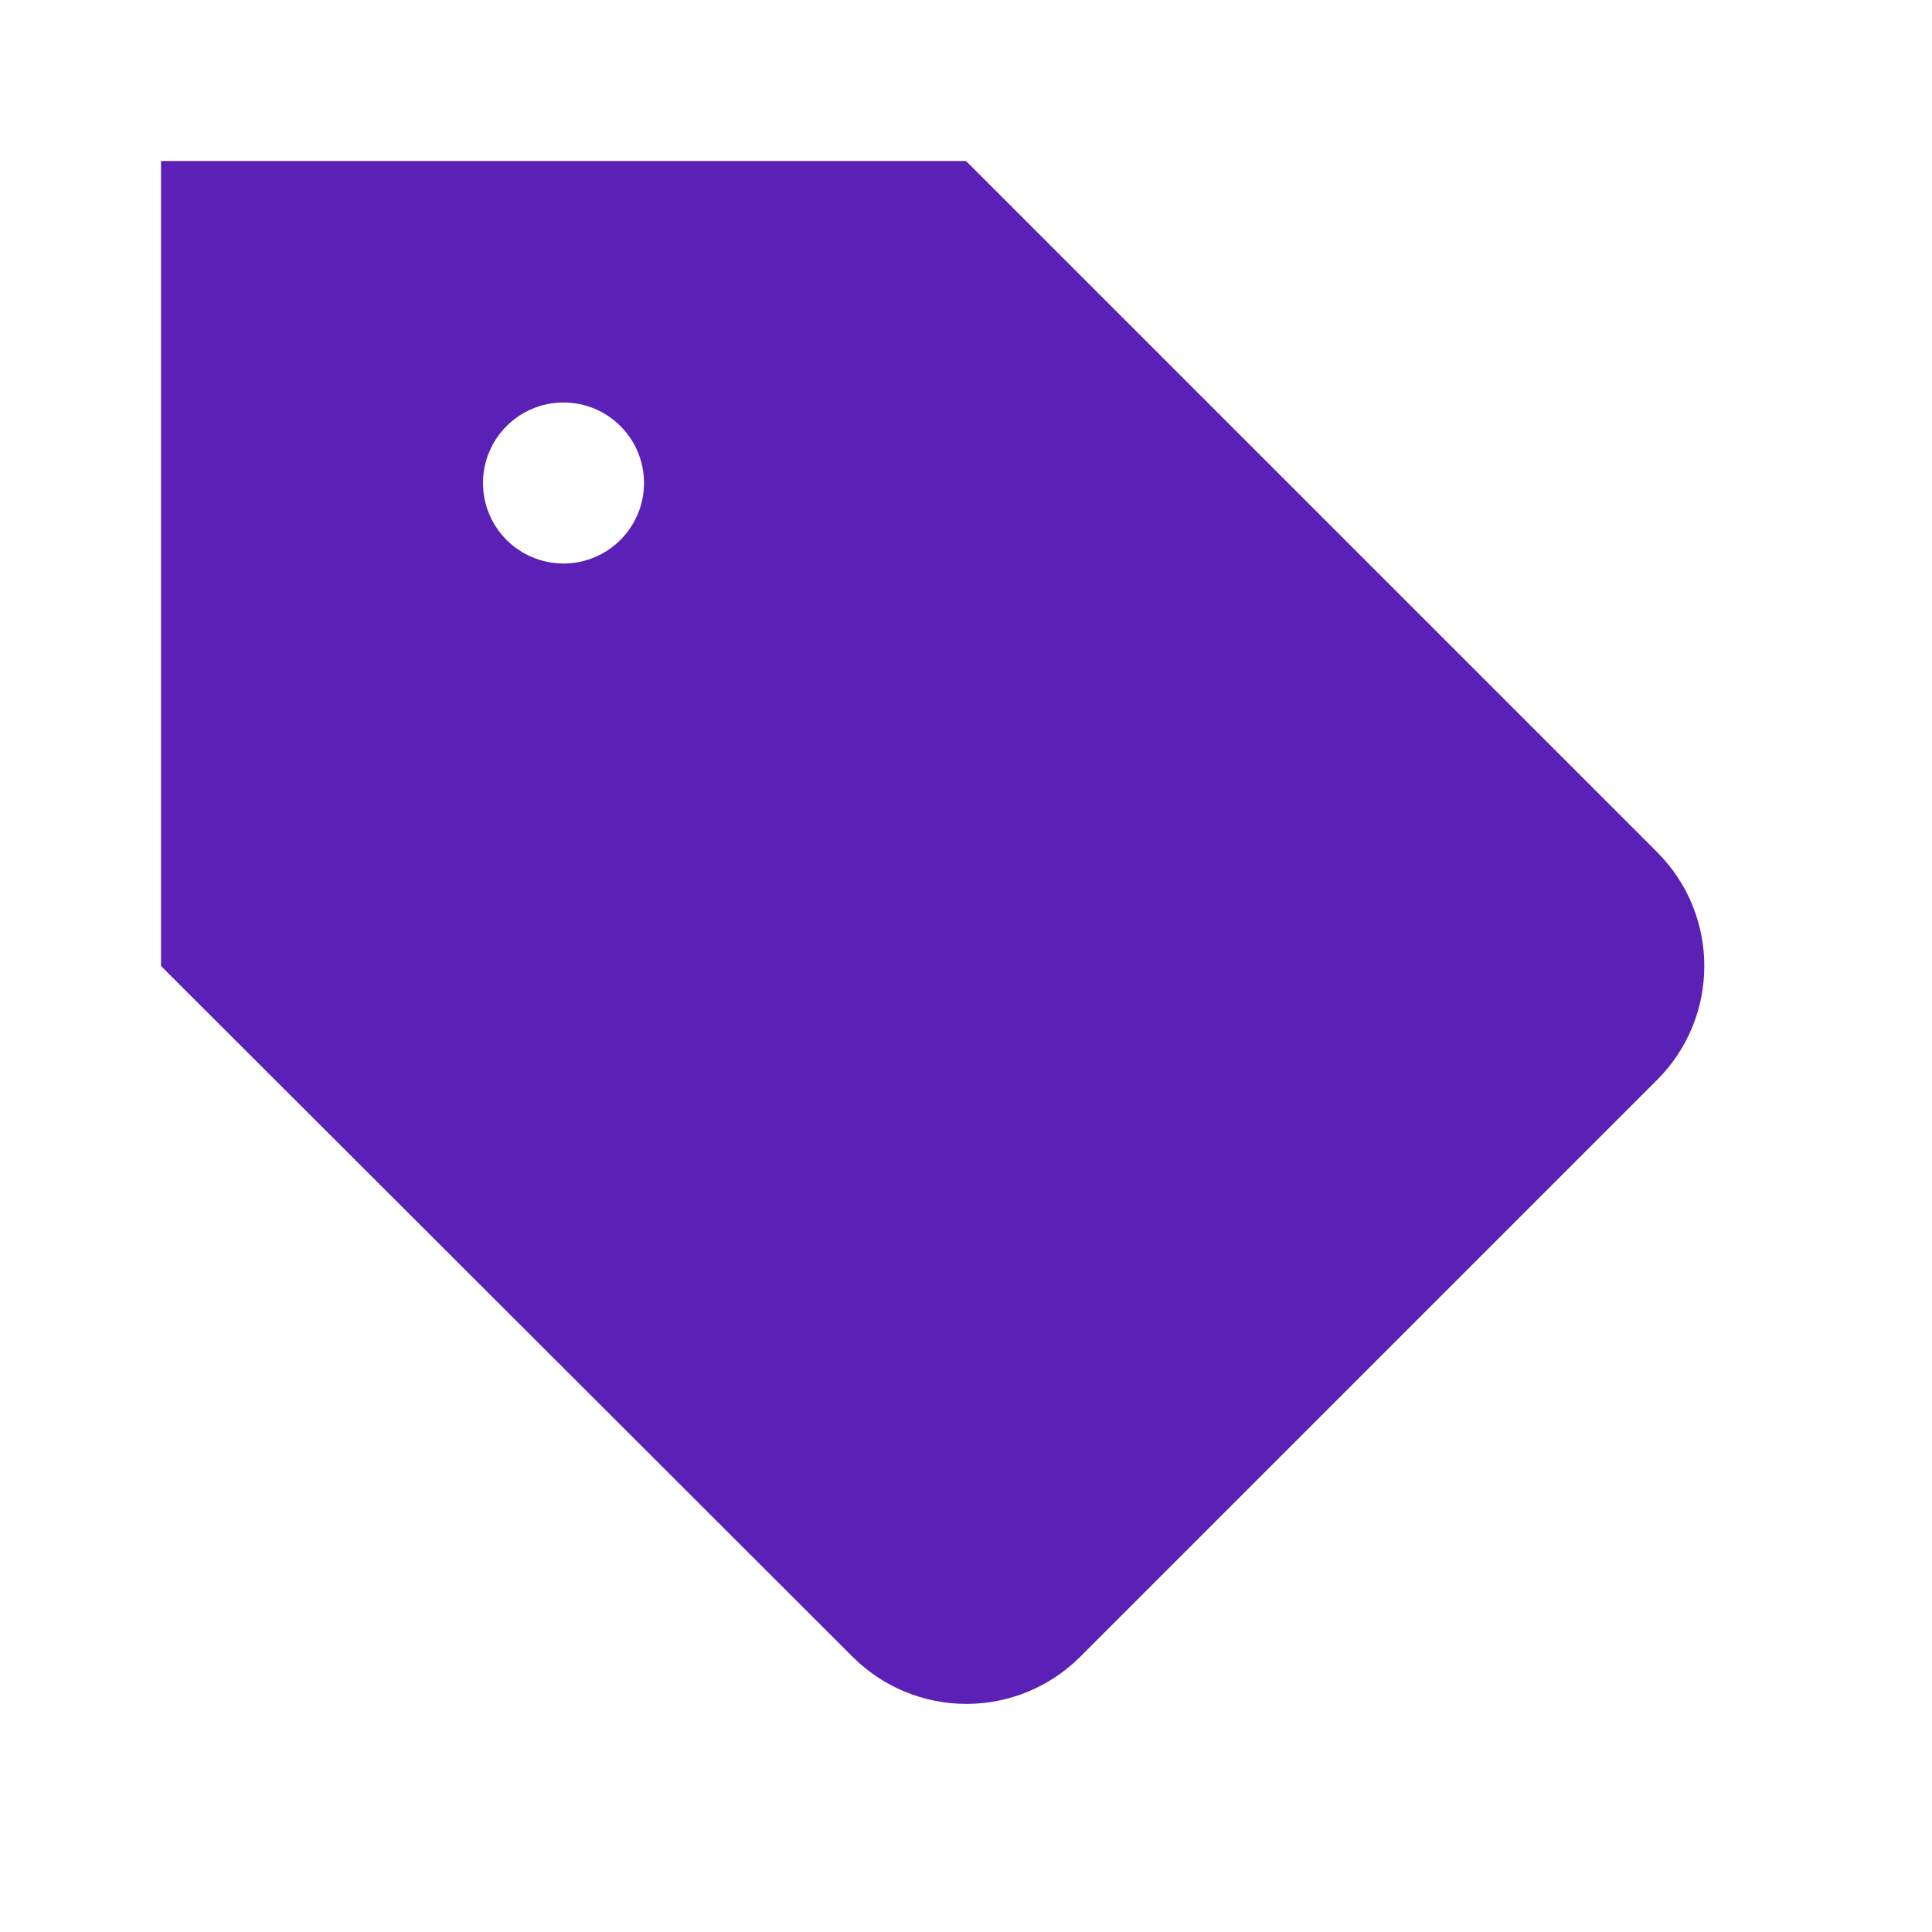
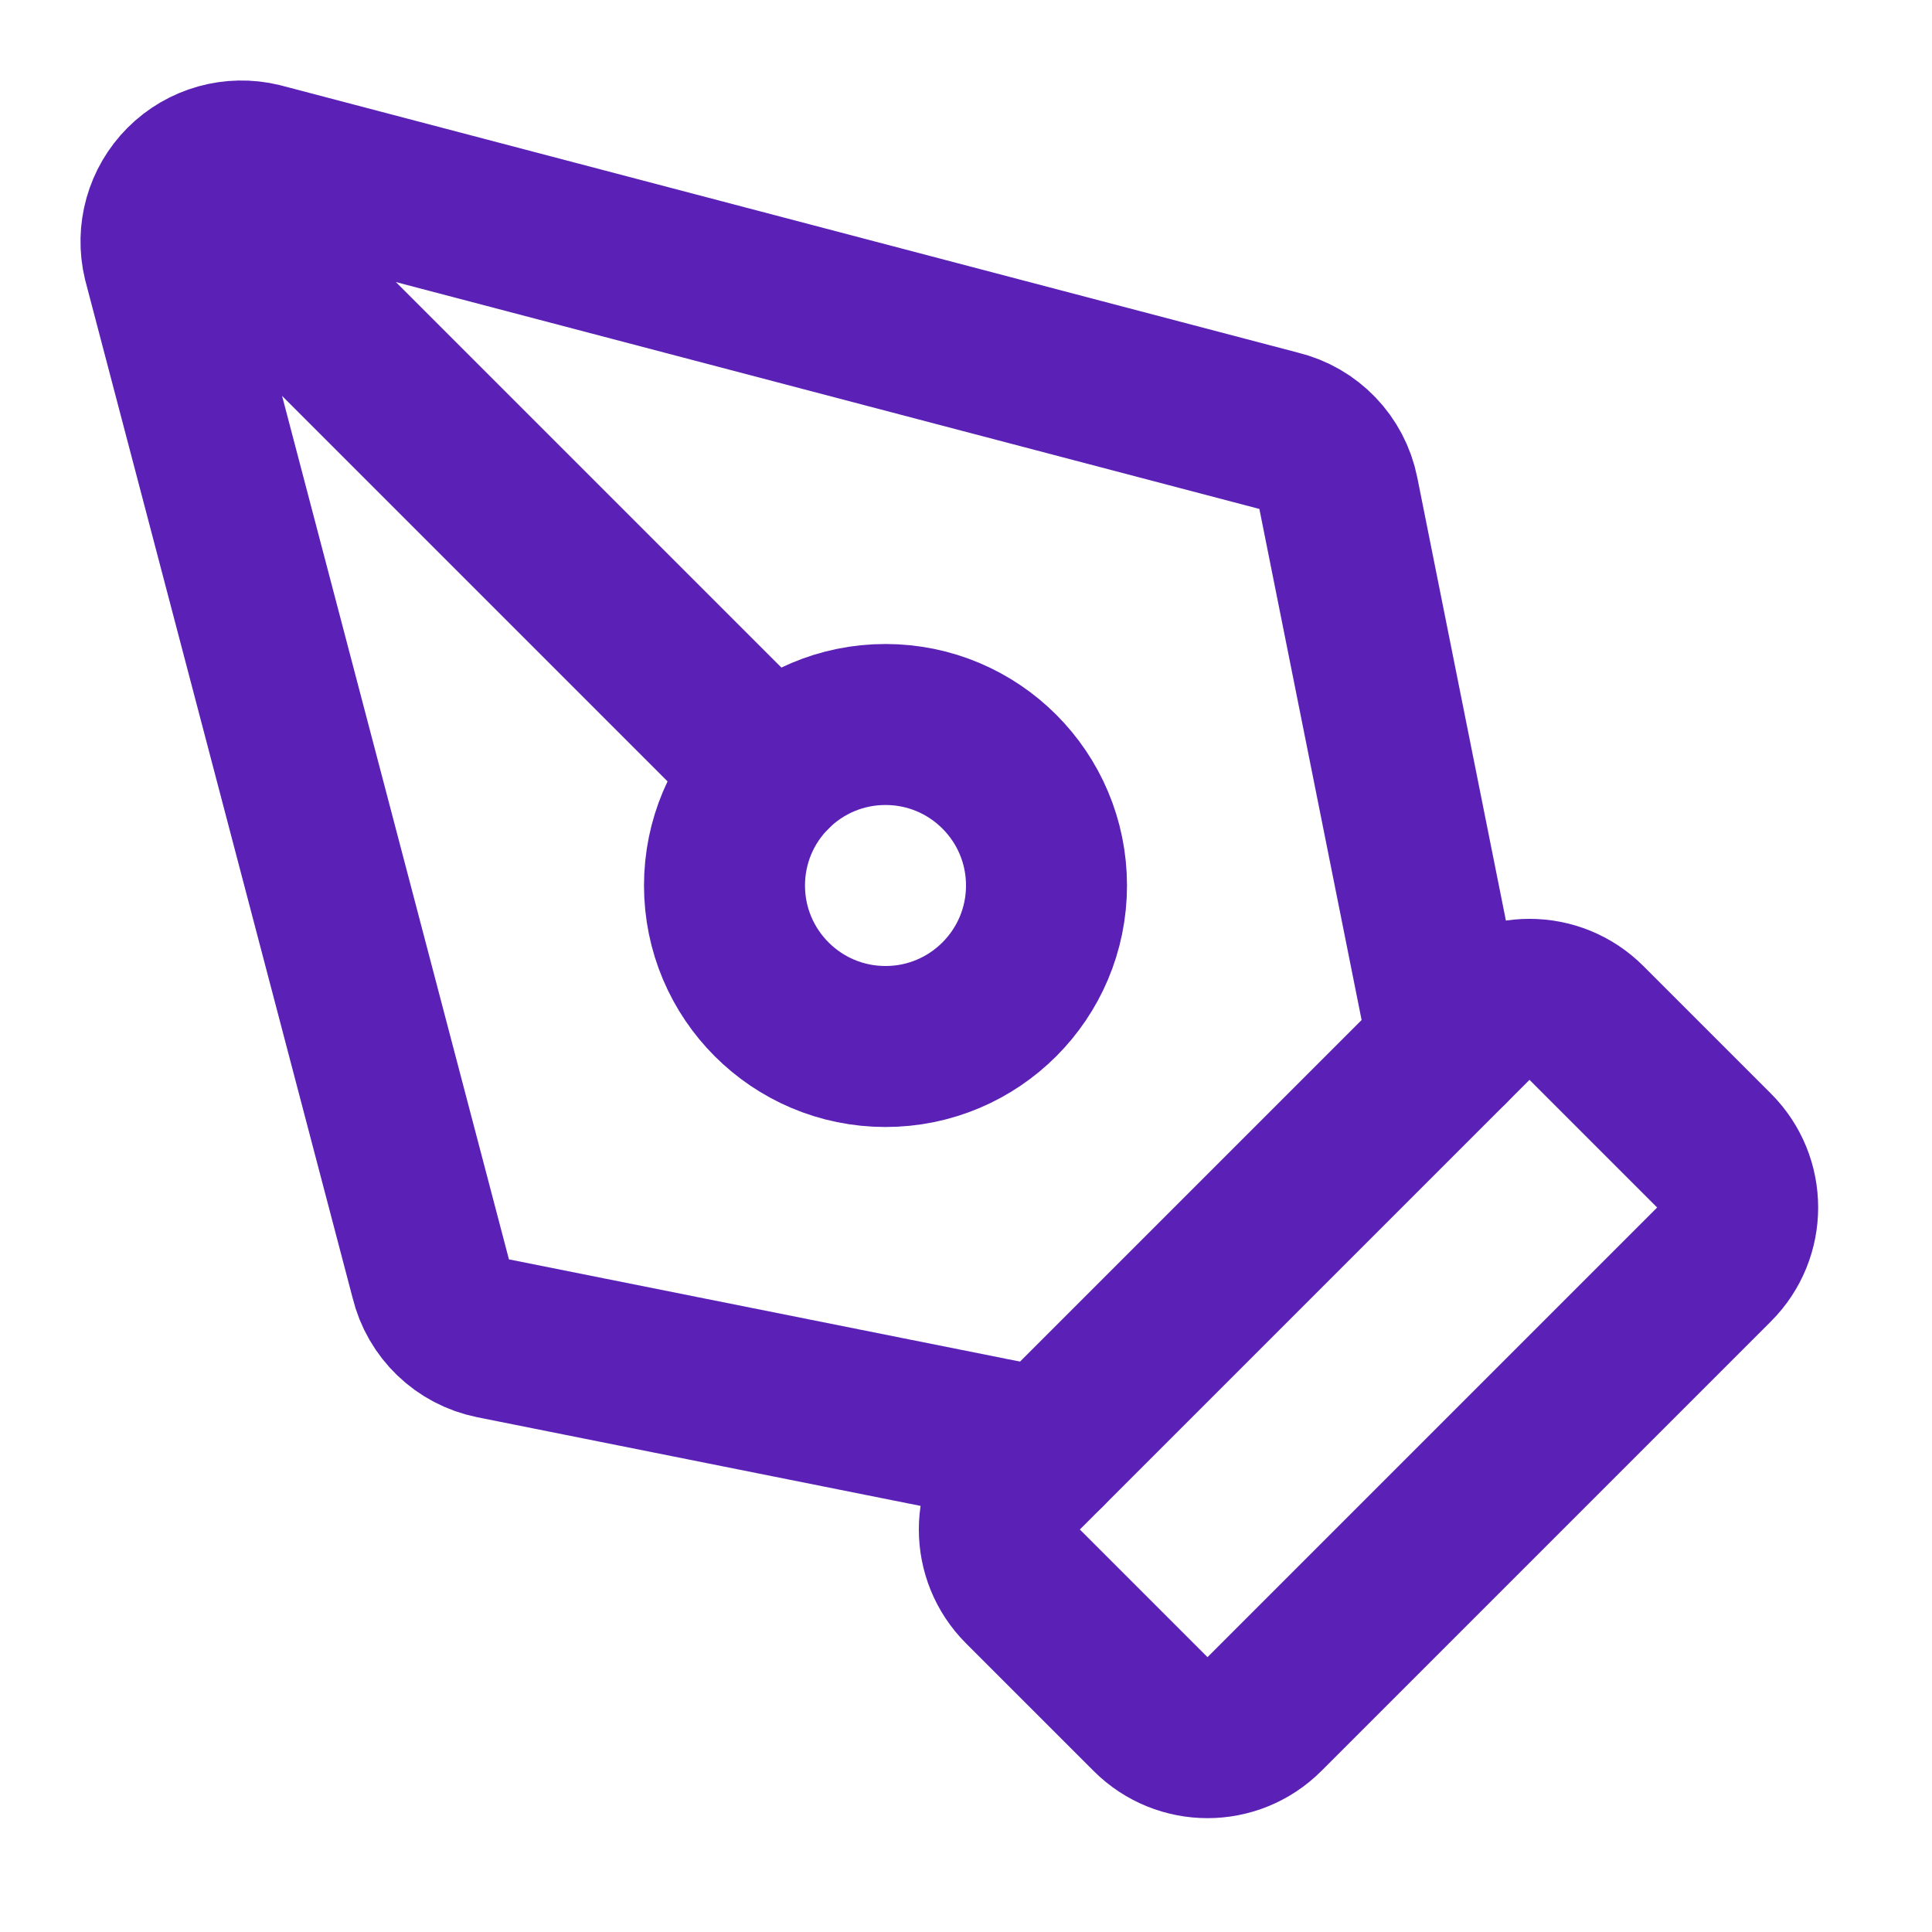
- <svg xmlns="http://www.w3.org/2000/svg" viewBox="0 0 24 24" fill="#5b21b6">
-   <path d="M20.59 13.41l-7.17 7.17a2 2 0 01-2.83 0L2 12V2h10l8.59 8.59a2 2 0 010 2.82zM7 7a1 1 0 100-2 1 1 0 000 2z" />
+ <svg xmlns="http://www.w3.org/2000/svg" width="24" height="24" viewBox="0 0 24 24" fill="none" stroke="#5b21b6" stroke-width="2" stroke-linecap="round" stroke-linejoin="round">
+   <path d="M15.707 21.293a1 1 0 0 1-1.414 0l-1.586-1.586a1 1 0 0 1 0-1.414l5.586-5.586a1 1 0 0 1 1.414 0l1.586 1.586a1 1 0 0 1 0 1.414z" />
+   <path d="m18 13-1.375-6.874a1 1 0 0 0-.746-.776L3.235 2.028a1 1 0 0 0-1.207 1.207L5.35 15.879a1 1 0 0 0 .776.746L13 18" />
+   <path d="m2.3 2.3 7.286 7.286" />
+   <circle cx="11" cy="11" r="2" />
</svg>
